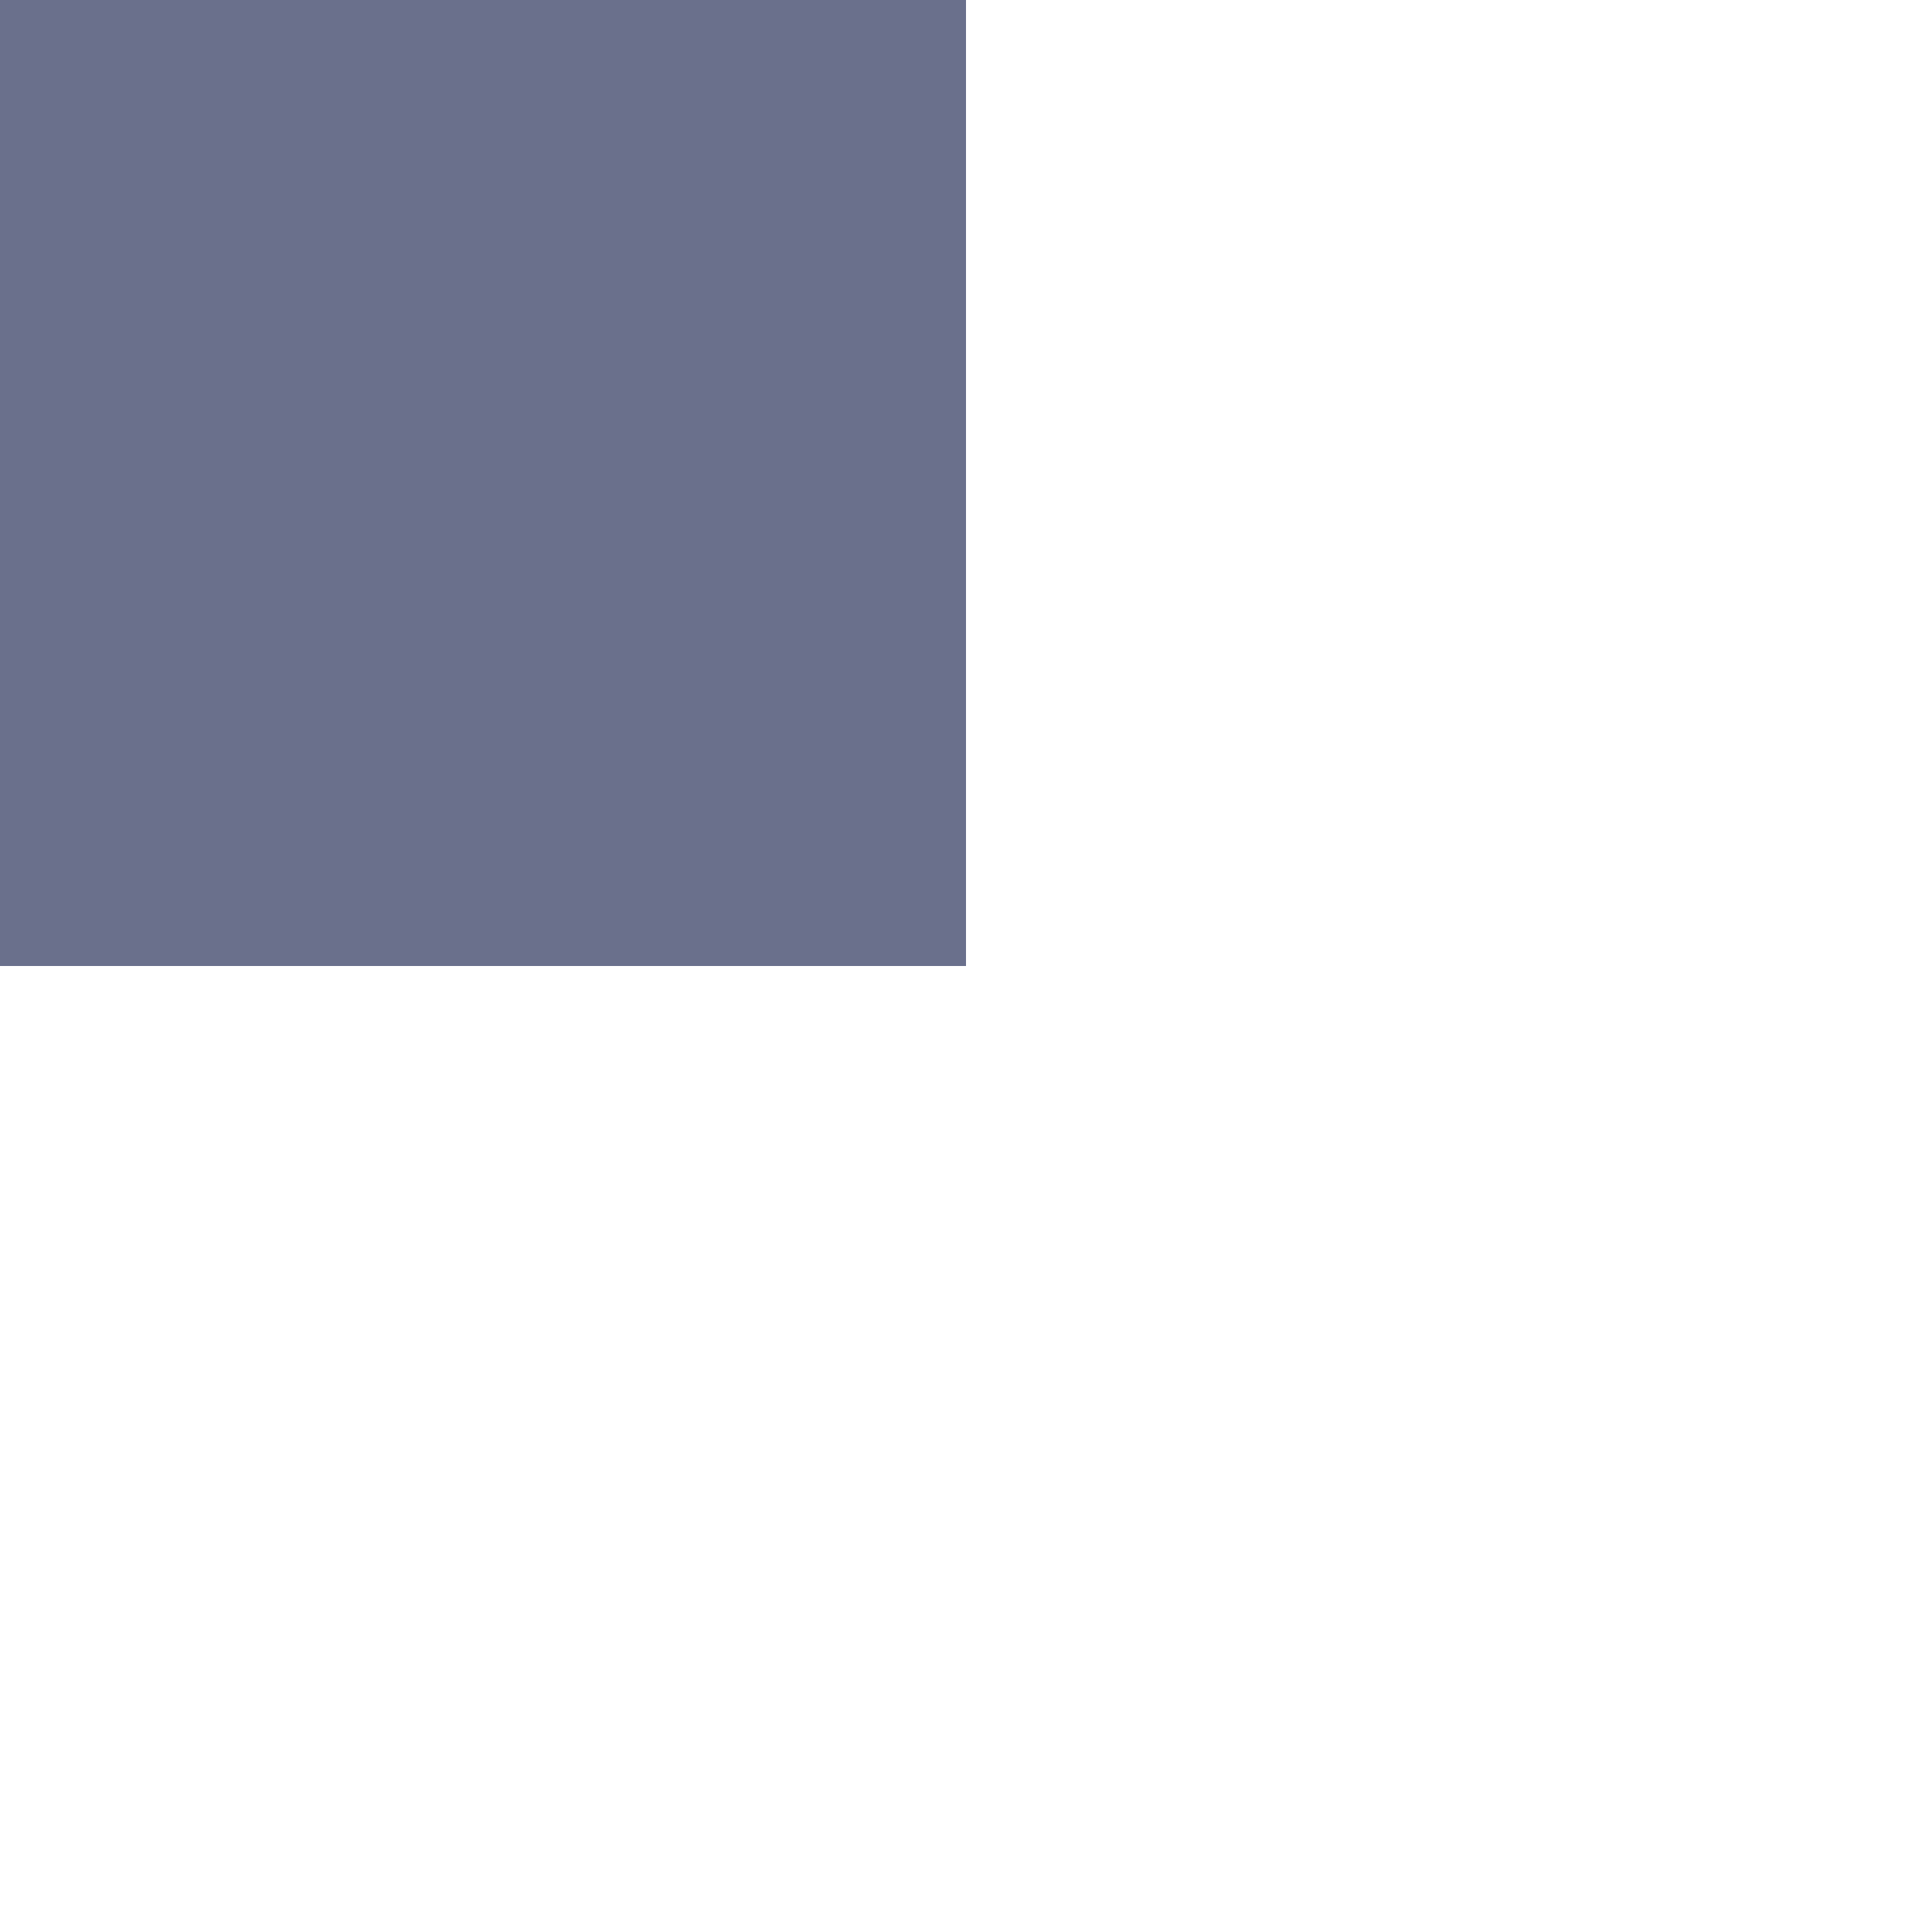
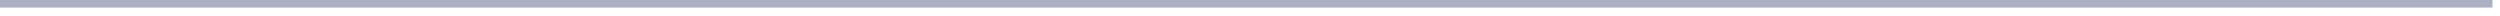
- <svg xmlns="http://www.w3.org/2000/svg" version="1.1" width="2px" height="2px">
-   <g transform="matrix(1 0 0 1 -43 -285 )">
-     <path d="M 43.5 285  L 43.5 286  " stroke-width="1" stroke="#6a708c" fill="none" />
+ <svg xmlns="http://www.w3.org/2000/svg" version="1.1" width="331px" height="2px">
+   <g transform="matrix(1 0 0 1 -29 -98 )">
+     <path d="M 29 98.5  L 359 98.5  " stroke-width="1" stroke="#adb0c1" fill="none" />
  </g>
</svg>
